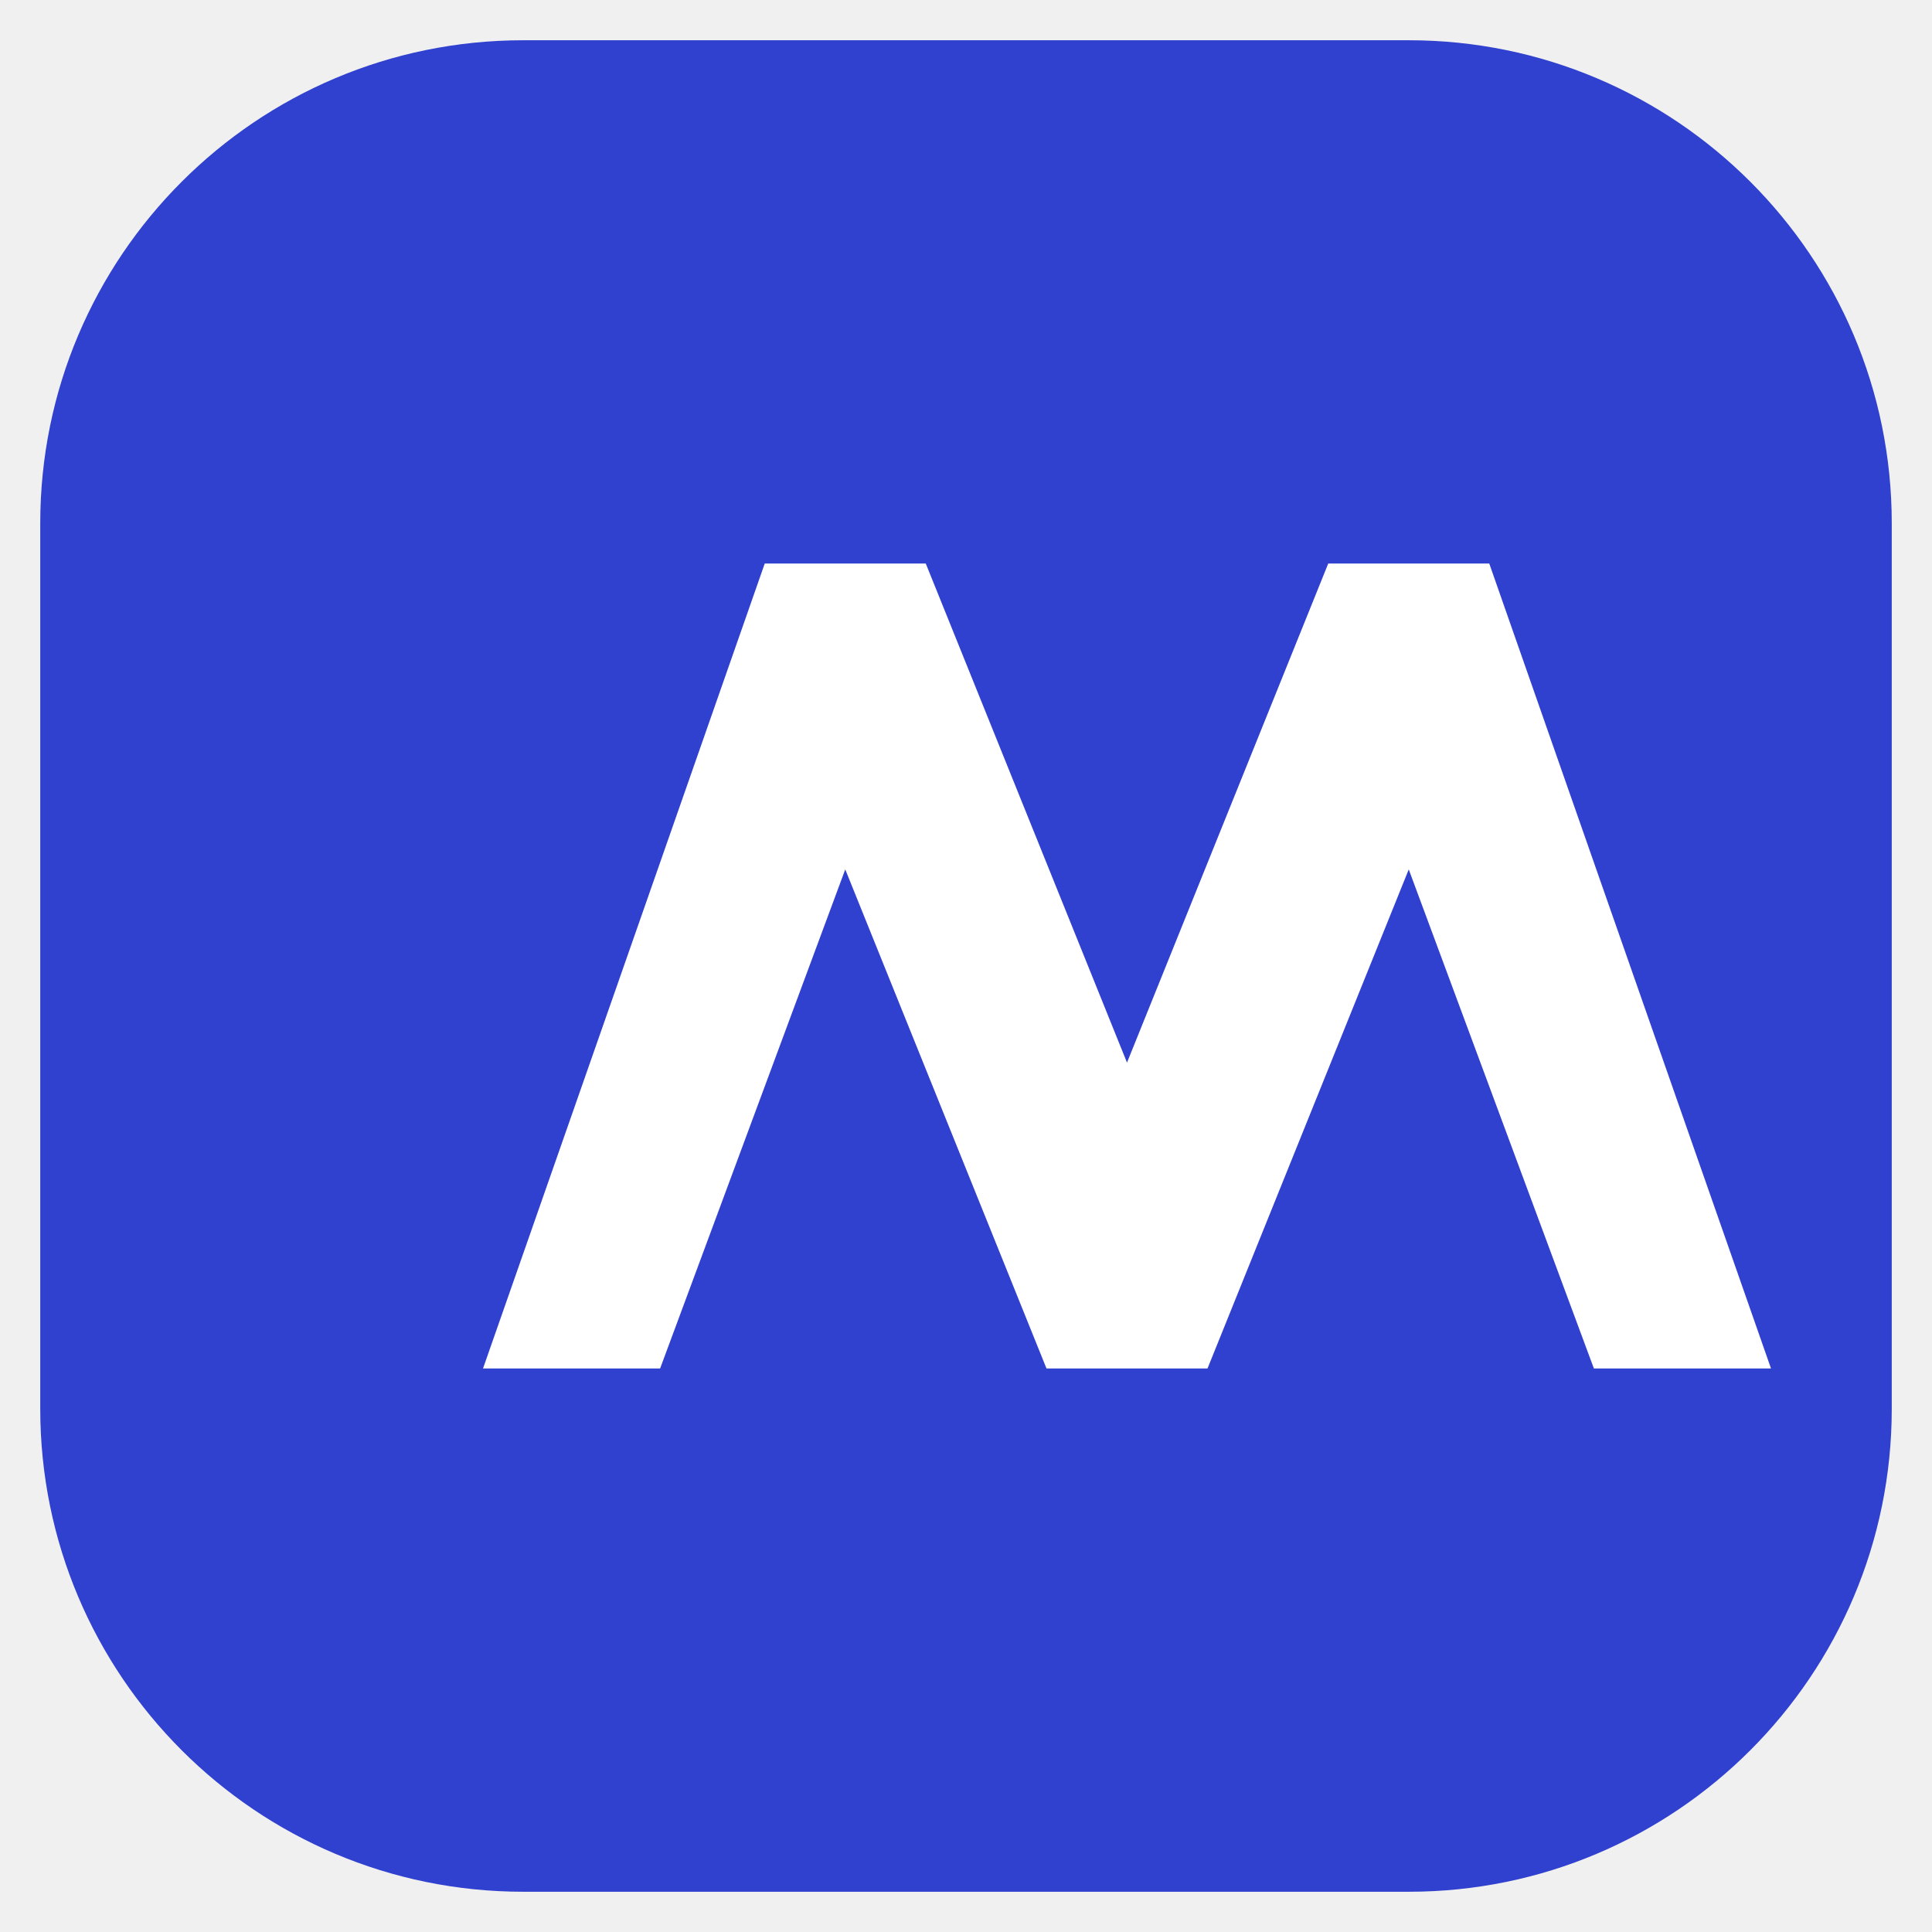
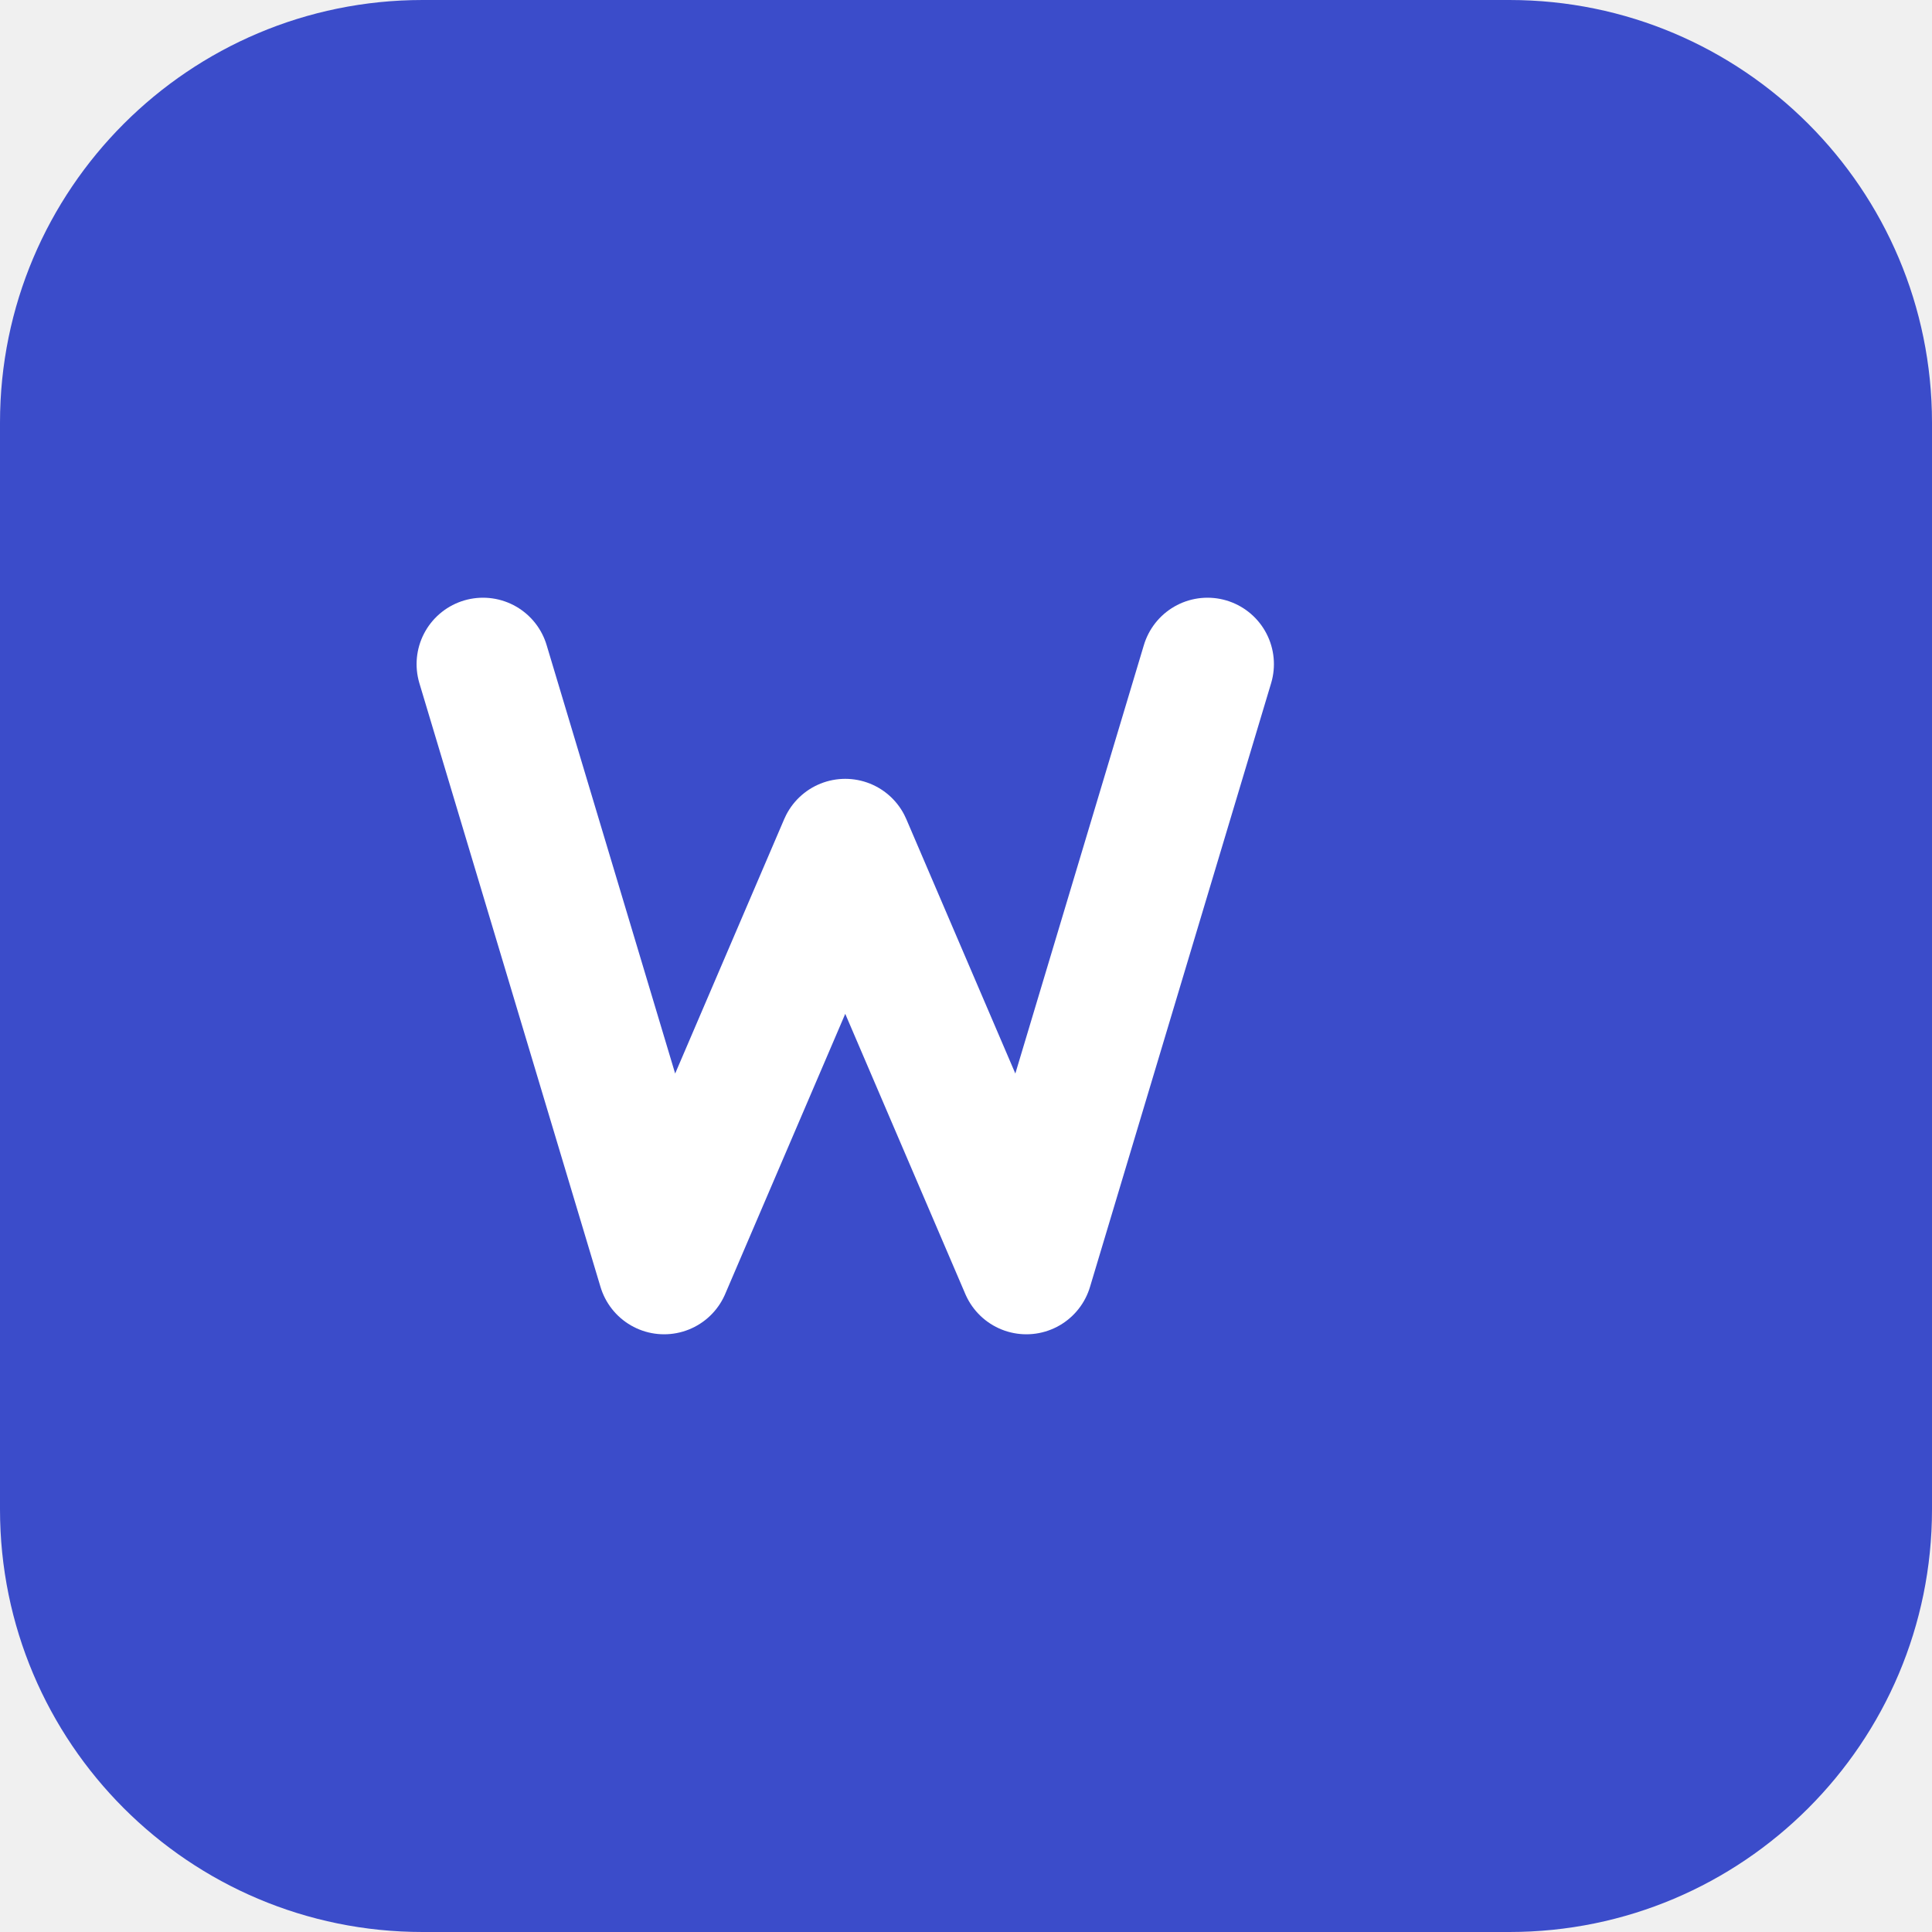
- <svg xmlns="http://www.w3.org/2000/svg" width="32" height="32" viewBox="0 0 24 24" fill="none">
-   <rect x="0.5" y="0.5" width="23" height="23" rx="6" fill="#3040CF" />
-   <path d="M6 17L9.5 7H11.5L14 13.2L16.5 7H18.5L22 17H19.8L17.5 10.8L15 17H13L10.5 10.8L8.2 17H6Z" fill="white" />
+ <svg xmlns="http://www.w3.org/2000/svg" viewBox="0 0 32 32">
+   <rect width="32" height="32" rx="7" fill="#3B4CCA" />
+   <path d="M8 11l3 10 3-7 3 7 3-10" fill="none" stroke="#fff" stroke-width="2.2" stroke-linecap="round" stroke-linejoin="round" />
</svg>
